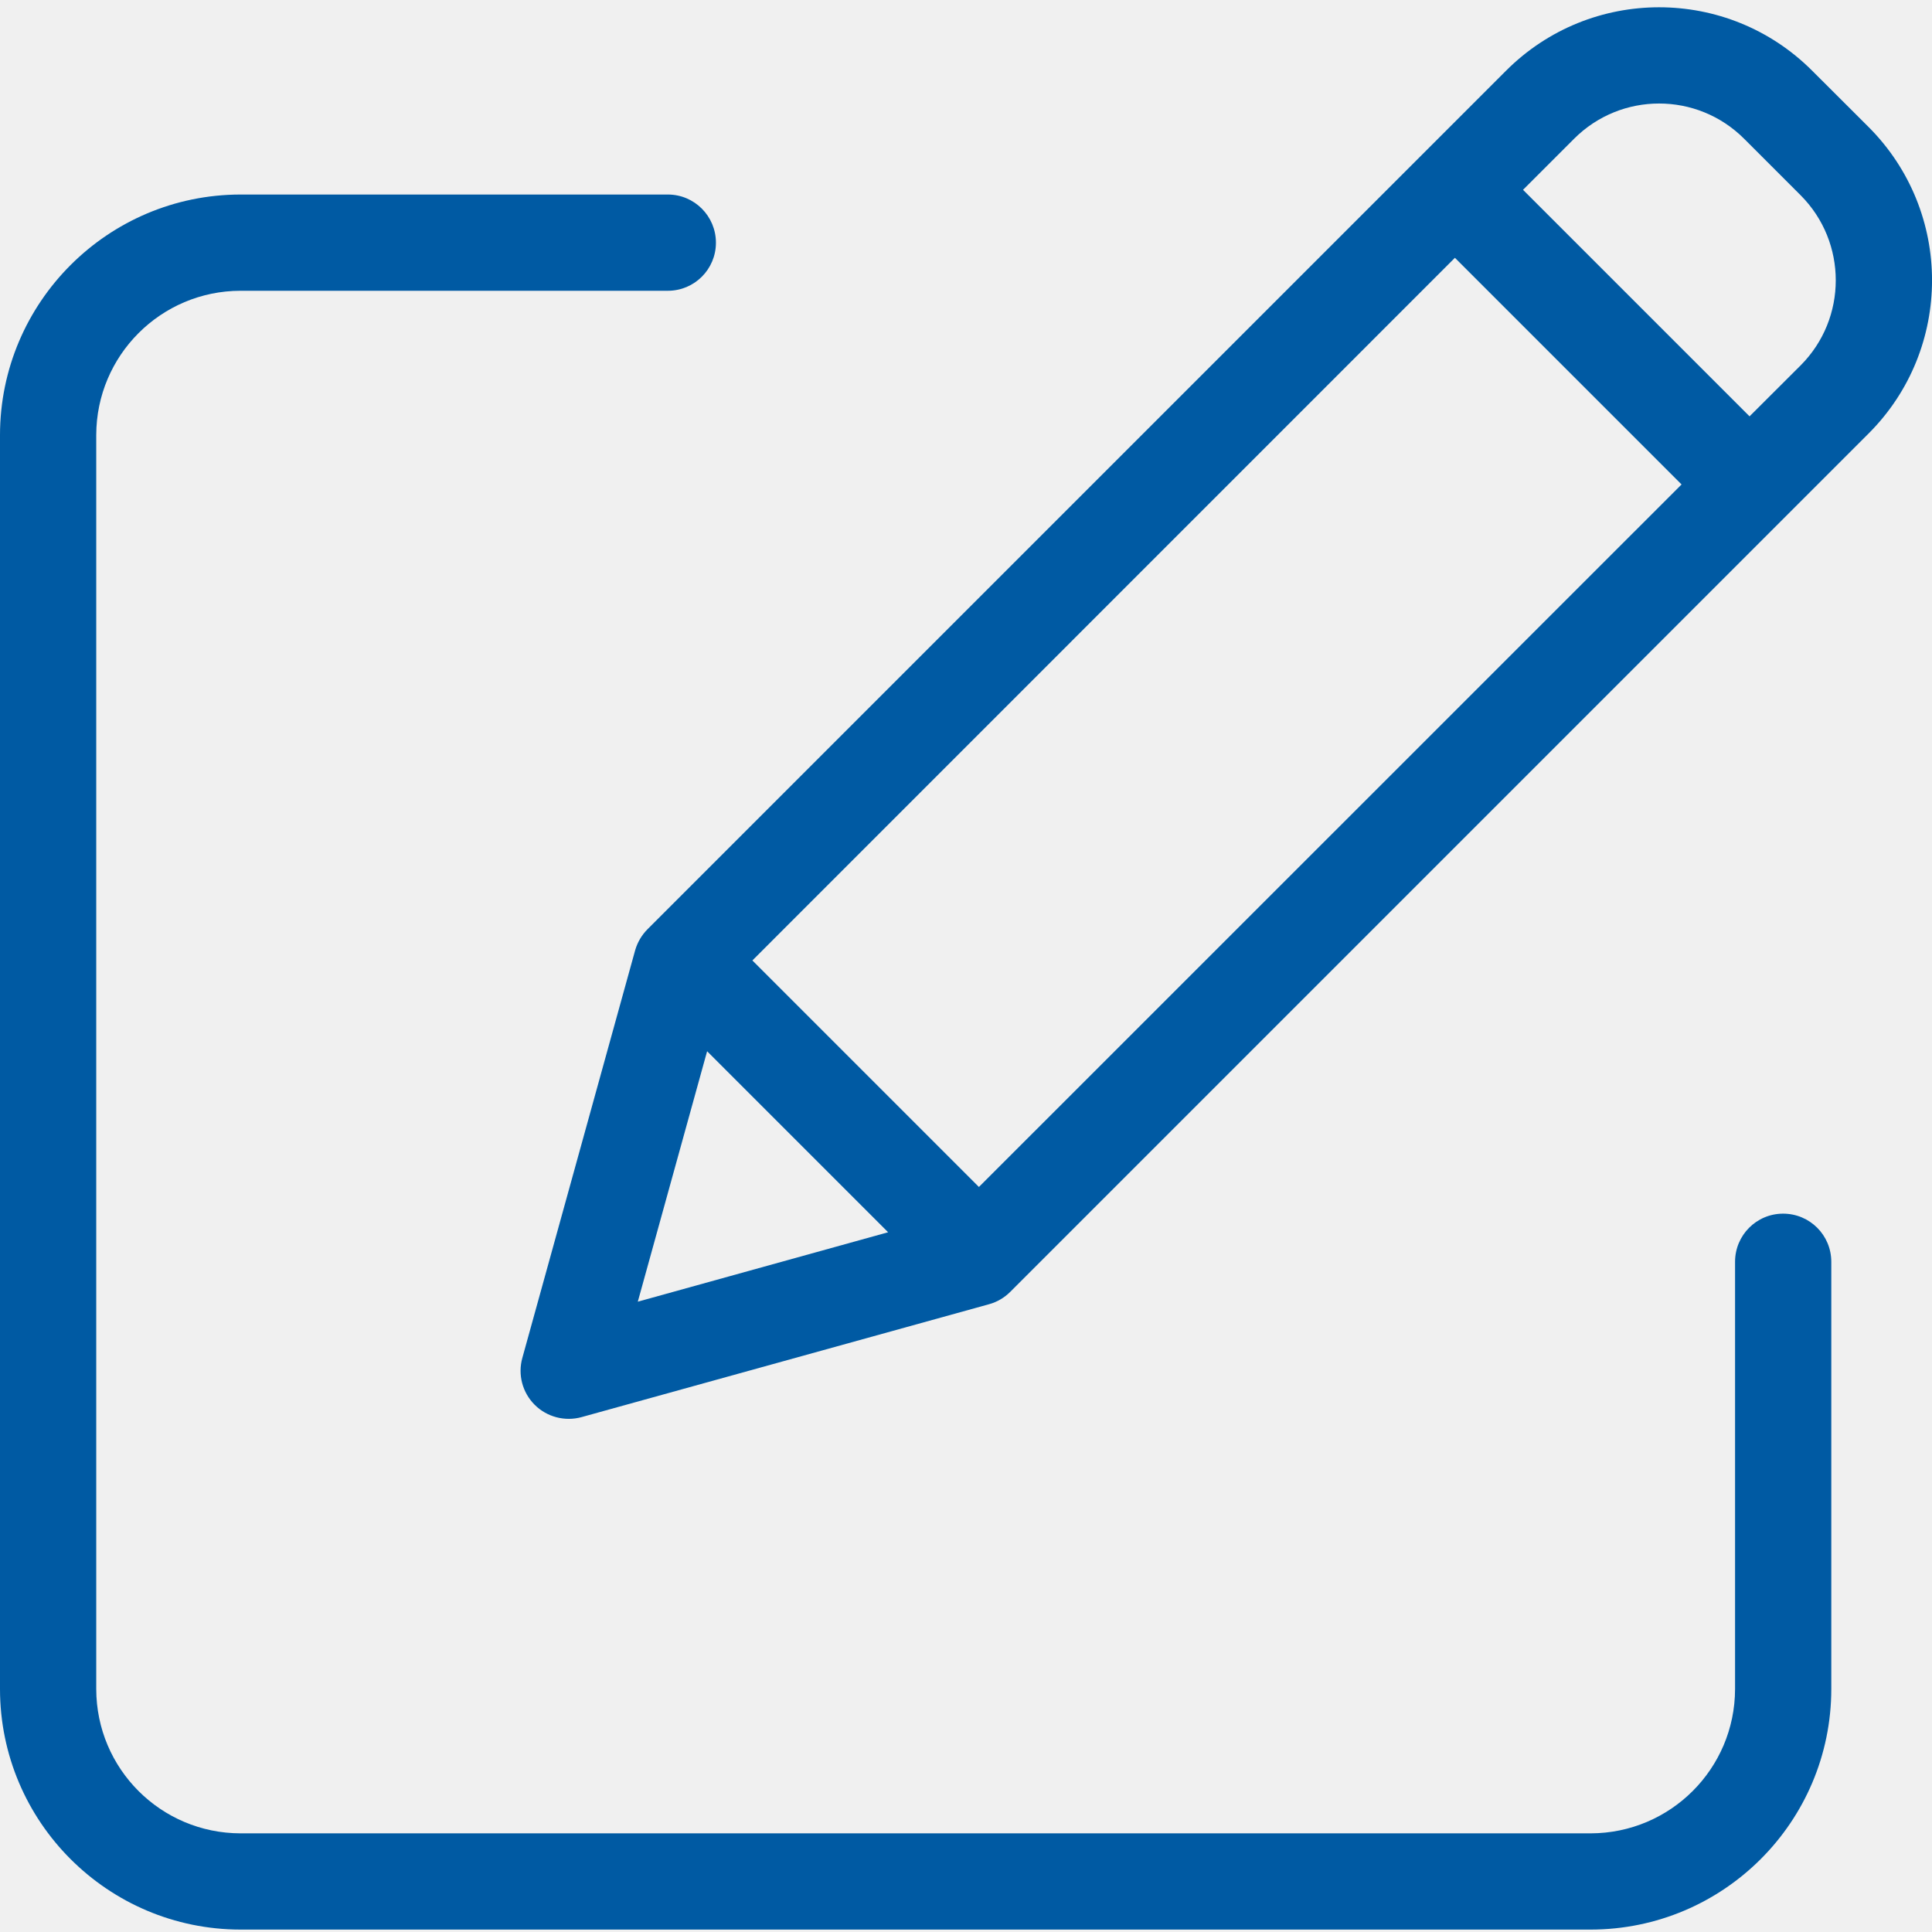
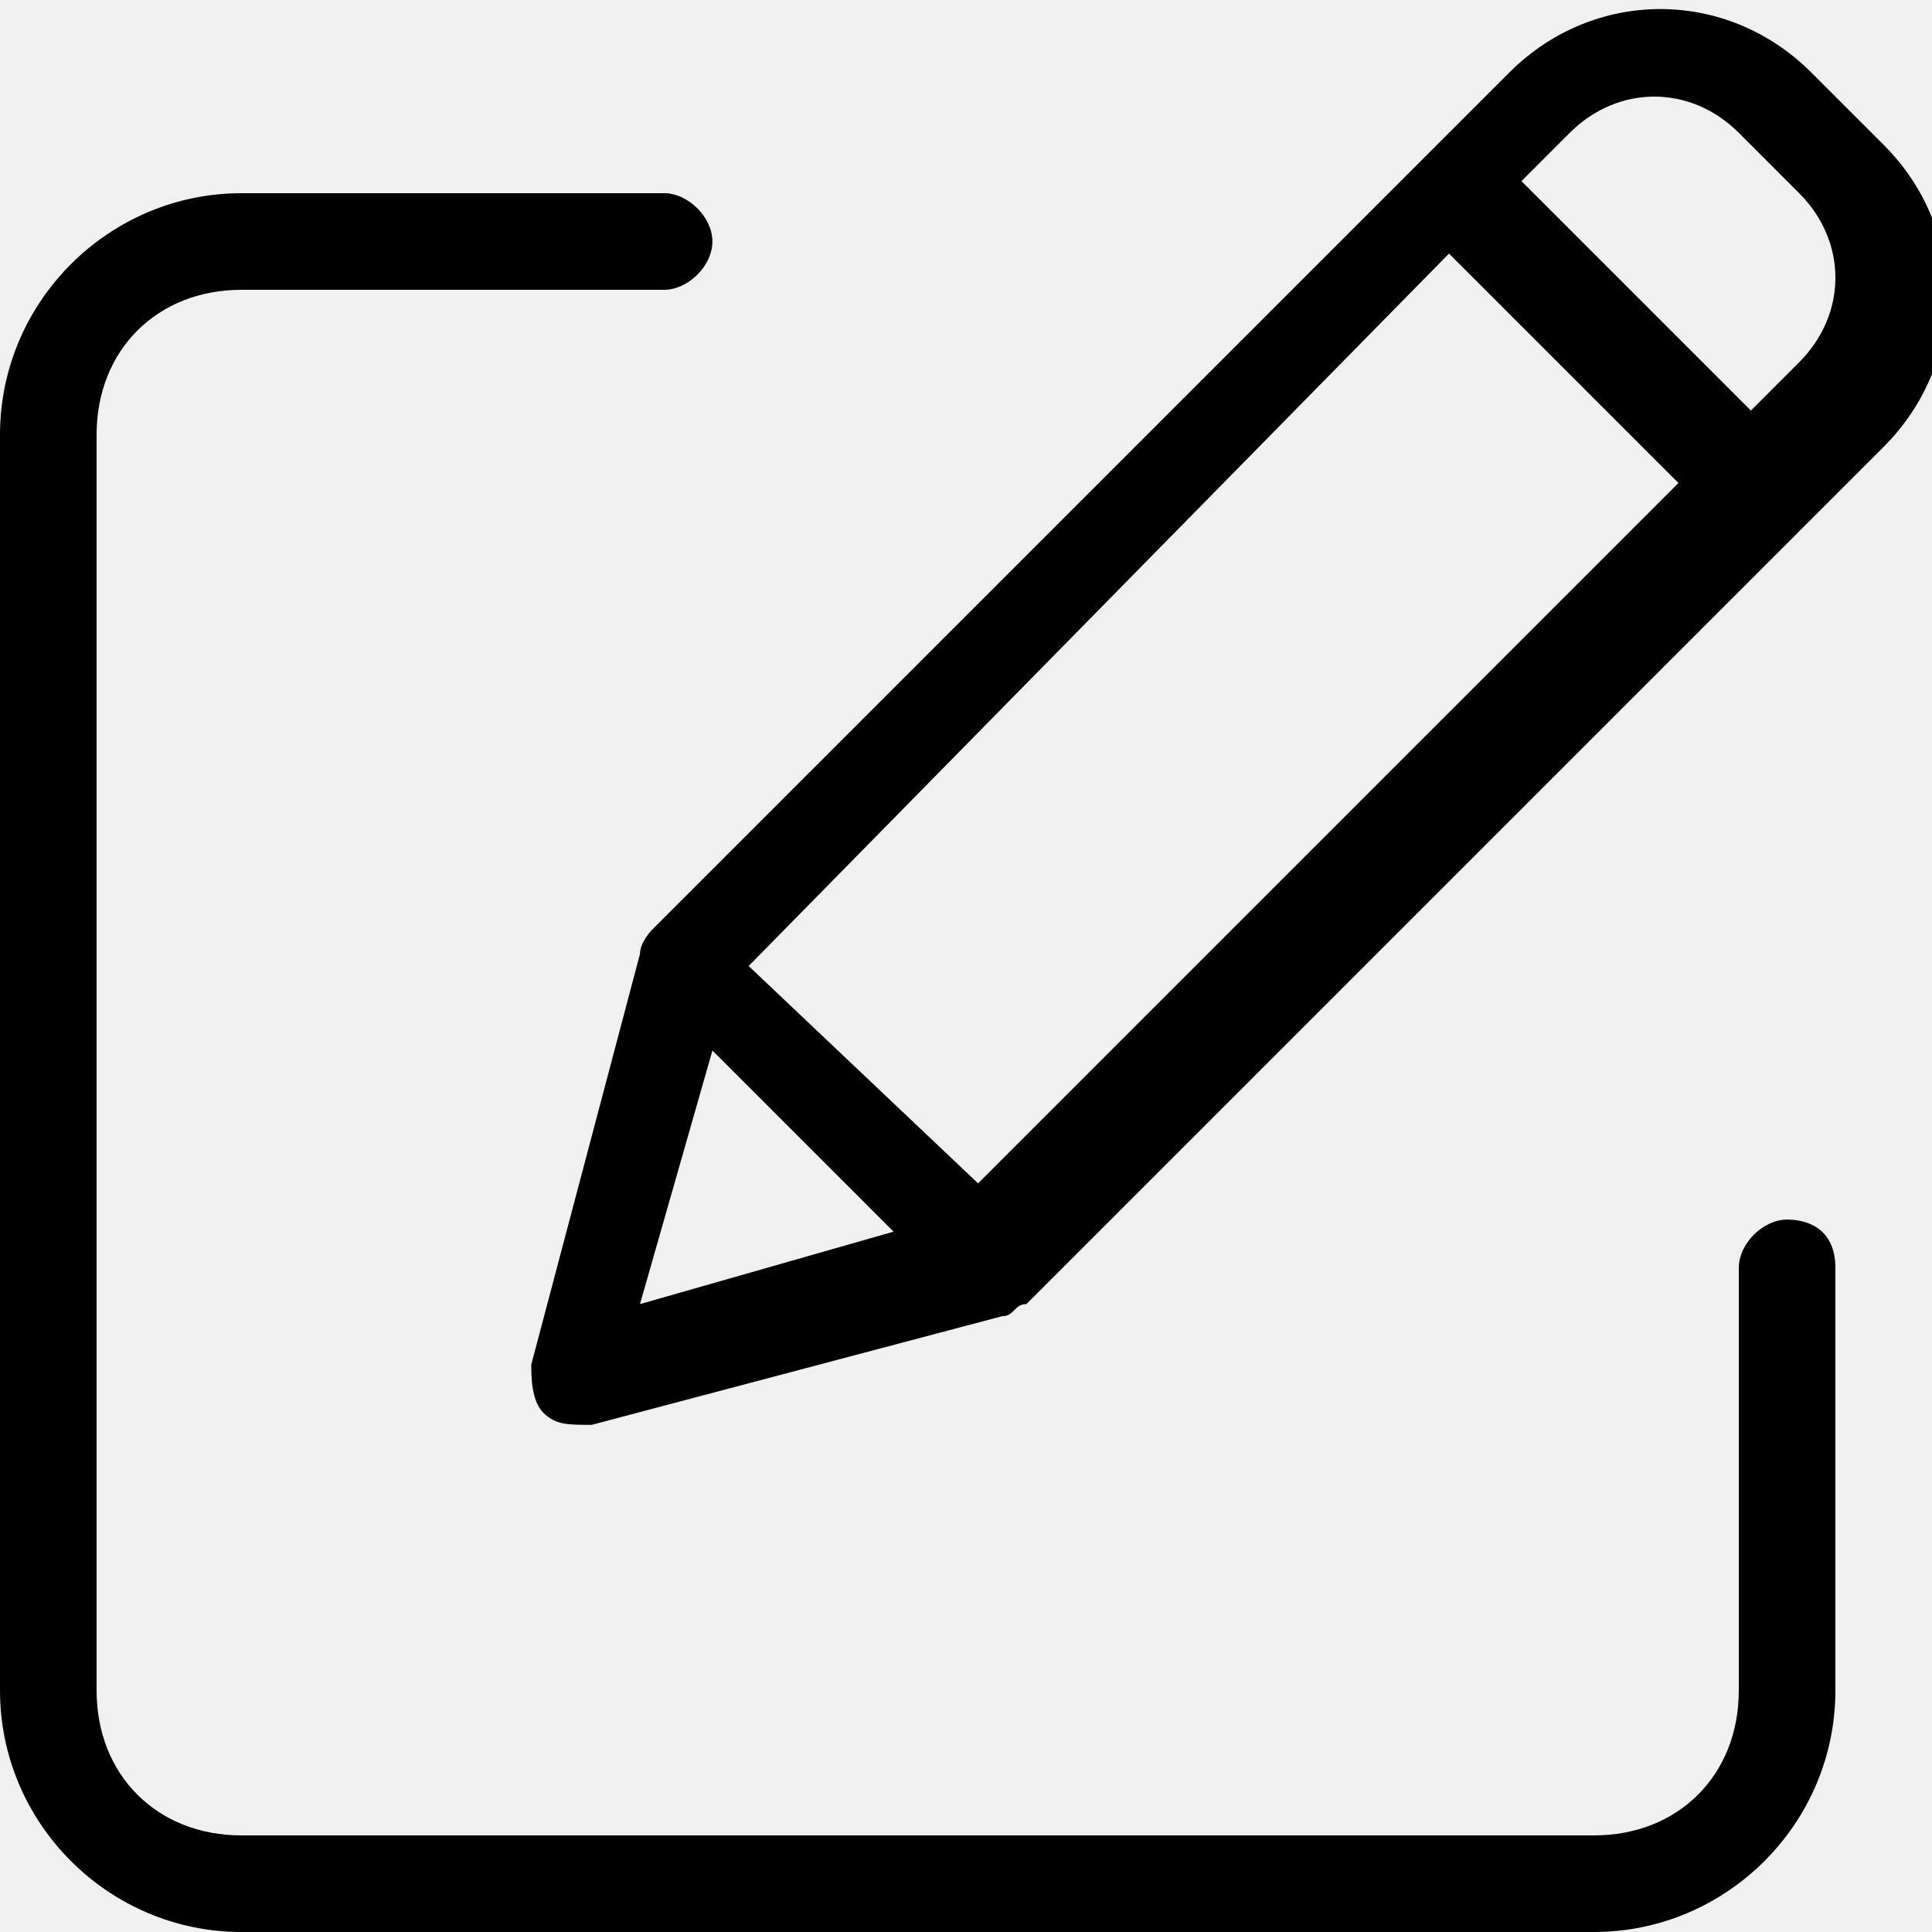
- <svg xmlns="http://www.w3.org/2000/svg" viewBox="0 0 16 16" fill="none">
-   <g clip-path="url(#clip0)">
-     <path d="M14.767 10.051C14.547 10.051 14.369 10.229 14.369 10.45V13.988C14.368 14.648 13.833 15.182 13.173 15.183H1.992C1.332 15.182 0.798 14.648 0.797 13.988V3.603C0.798 2.944 1.332 2.409 1.992 2.408H5.531C5.751 2.408 5.929 2.23 5.929 2.01C5.929 1.79 5.751 1.611 5.531 1.611H1.992C0.893 1.612 0.001 2.504 0 3.603V13.988C0.001 15.088 0.893 15.979 1.992 15.98H13.173C14.273 15.979 15.165 15.088 15.166 13.988V10.45C15.166 10.229 14.988 10.051 14.767 10.051Z" fill="#005AA3" />
-     <path d="M15.008 0.586C14.308 -0.115 13.172 -0.115 12.472 0.586L5.363 7.695C5.314 7.744 5.279 7.804 5.26 7.87L4.326 11.245C4.287 11.384 4.326 11.532 4.428 11.634C4.529 11.735 4.678 11.774 4.816 11.736L8.191 10.801C8.257 10.783 8.318 10.747 8.366 10.699L15.476 3.589C16.175 2.889 16.175 1.754 15.476 1.053L15.008 0.586ZM6.231 7.954L12.049 2.135L13.926 4.012L8.107 9.83L6.231 7.954ZM5.856 8.706L7.355 10.205L5.282 10.78L5.856 8.706ZM14.912 3.026L14.489 3.448L12.613 1.572L13.036 1.149C13.425 0.76 14.055 0.76 14.444 1.149L14.912 1.617C15.3 2.006 15.3 2.637 14.912 3.026Z" fill="#005AA3" />
-   </g>
-   <defs>
-     <clipPath id="clip0">
-       <rect width="16" height="16" fill="white" />
-     </clipPath>
-   </defs>
+ <svg xmlns="http://www.w3.org/2000/svg" viewBox="0 0 16 16">
+   <path d="M14.8,10.1c-0.2,0-0.4,0.2-0.4,0.4V14c0,0.7-0.5,1.2-1.2,1.2H2c-0.7,0-1.2-0.5-1.2-1.2V3.6  c0-0.7,0.5-1.2,1.2-1.2h3.5c0.2,0,0.4-0.2,0.4-0.4c0-0.2-0.2-0.4-0.4-0.4H2c-1.1,0-2,0.9-2,2V14c0,1.1,0.9,2,2,2h11.2  c1.1,0,2-0.9,2-2v-3.5C15.2,10.2,15,10.1,14.8,10.1z" />
+   <path d="M15,0.6c-0.7-0.7-1.8-0.7-2.5,0L5.4,7.7c0,0-0.1,0.1-0.1,0.2l-0.9,3.4c0,0.1,0,0.3,0.1,0.4  c0.1,0.1,0.2,0.1,0.4,0.1l3.4-0.9c0.1,0,0.1-0.1,0.2-0.1l7.1-7.1c0.7-0.7,0.7-1.8,0-2.5L15,0.6z M6.2,8L12,2.1L13.9,4L8.1,9.8L6.2,8  z M5.9,8.7l1.5,1.5l-2.1,0.6L5.9,8.7z M14.9,3l-0.4,0.4l-1.9-1.9L13,1.1c0.4-0.4,1-0.4,1.4,0l0.5,0.5C15.3,2,15.3,2.6,14.9,3z" />
</svg>
